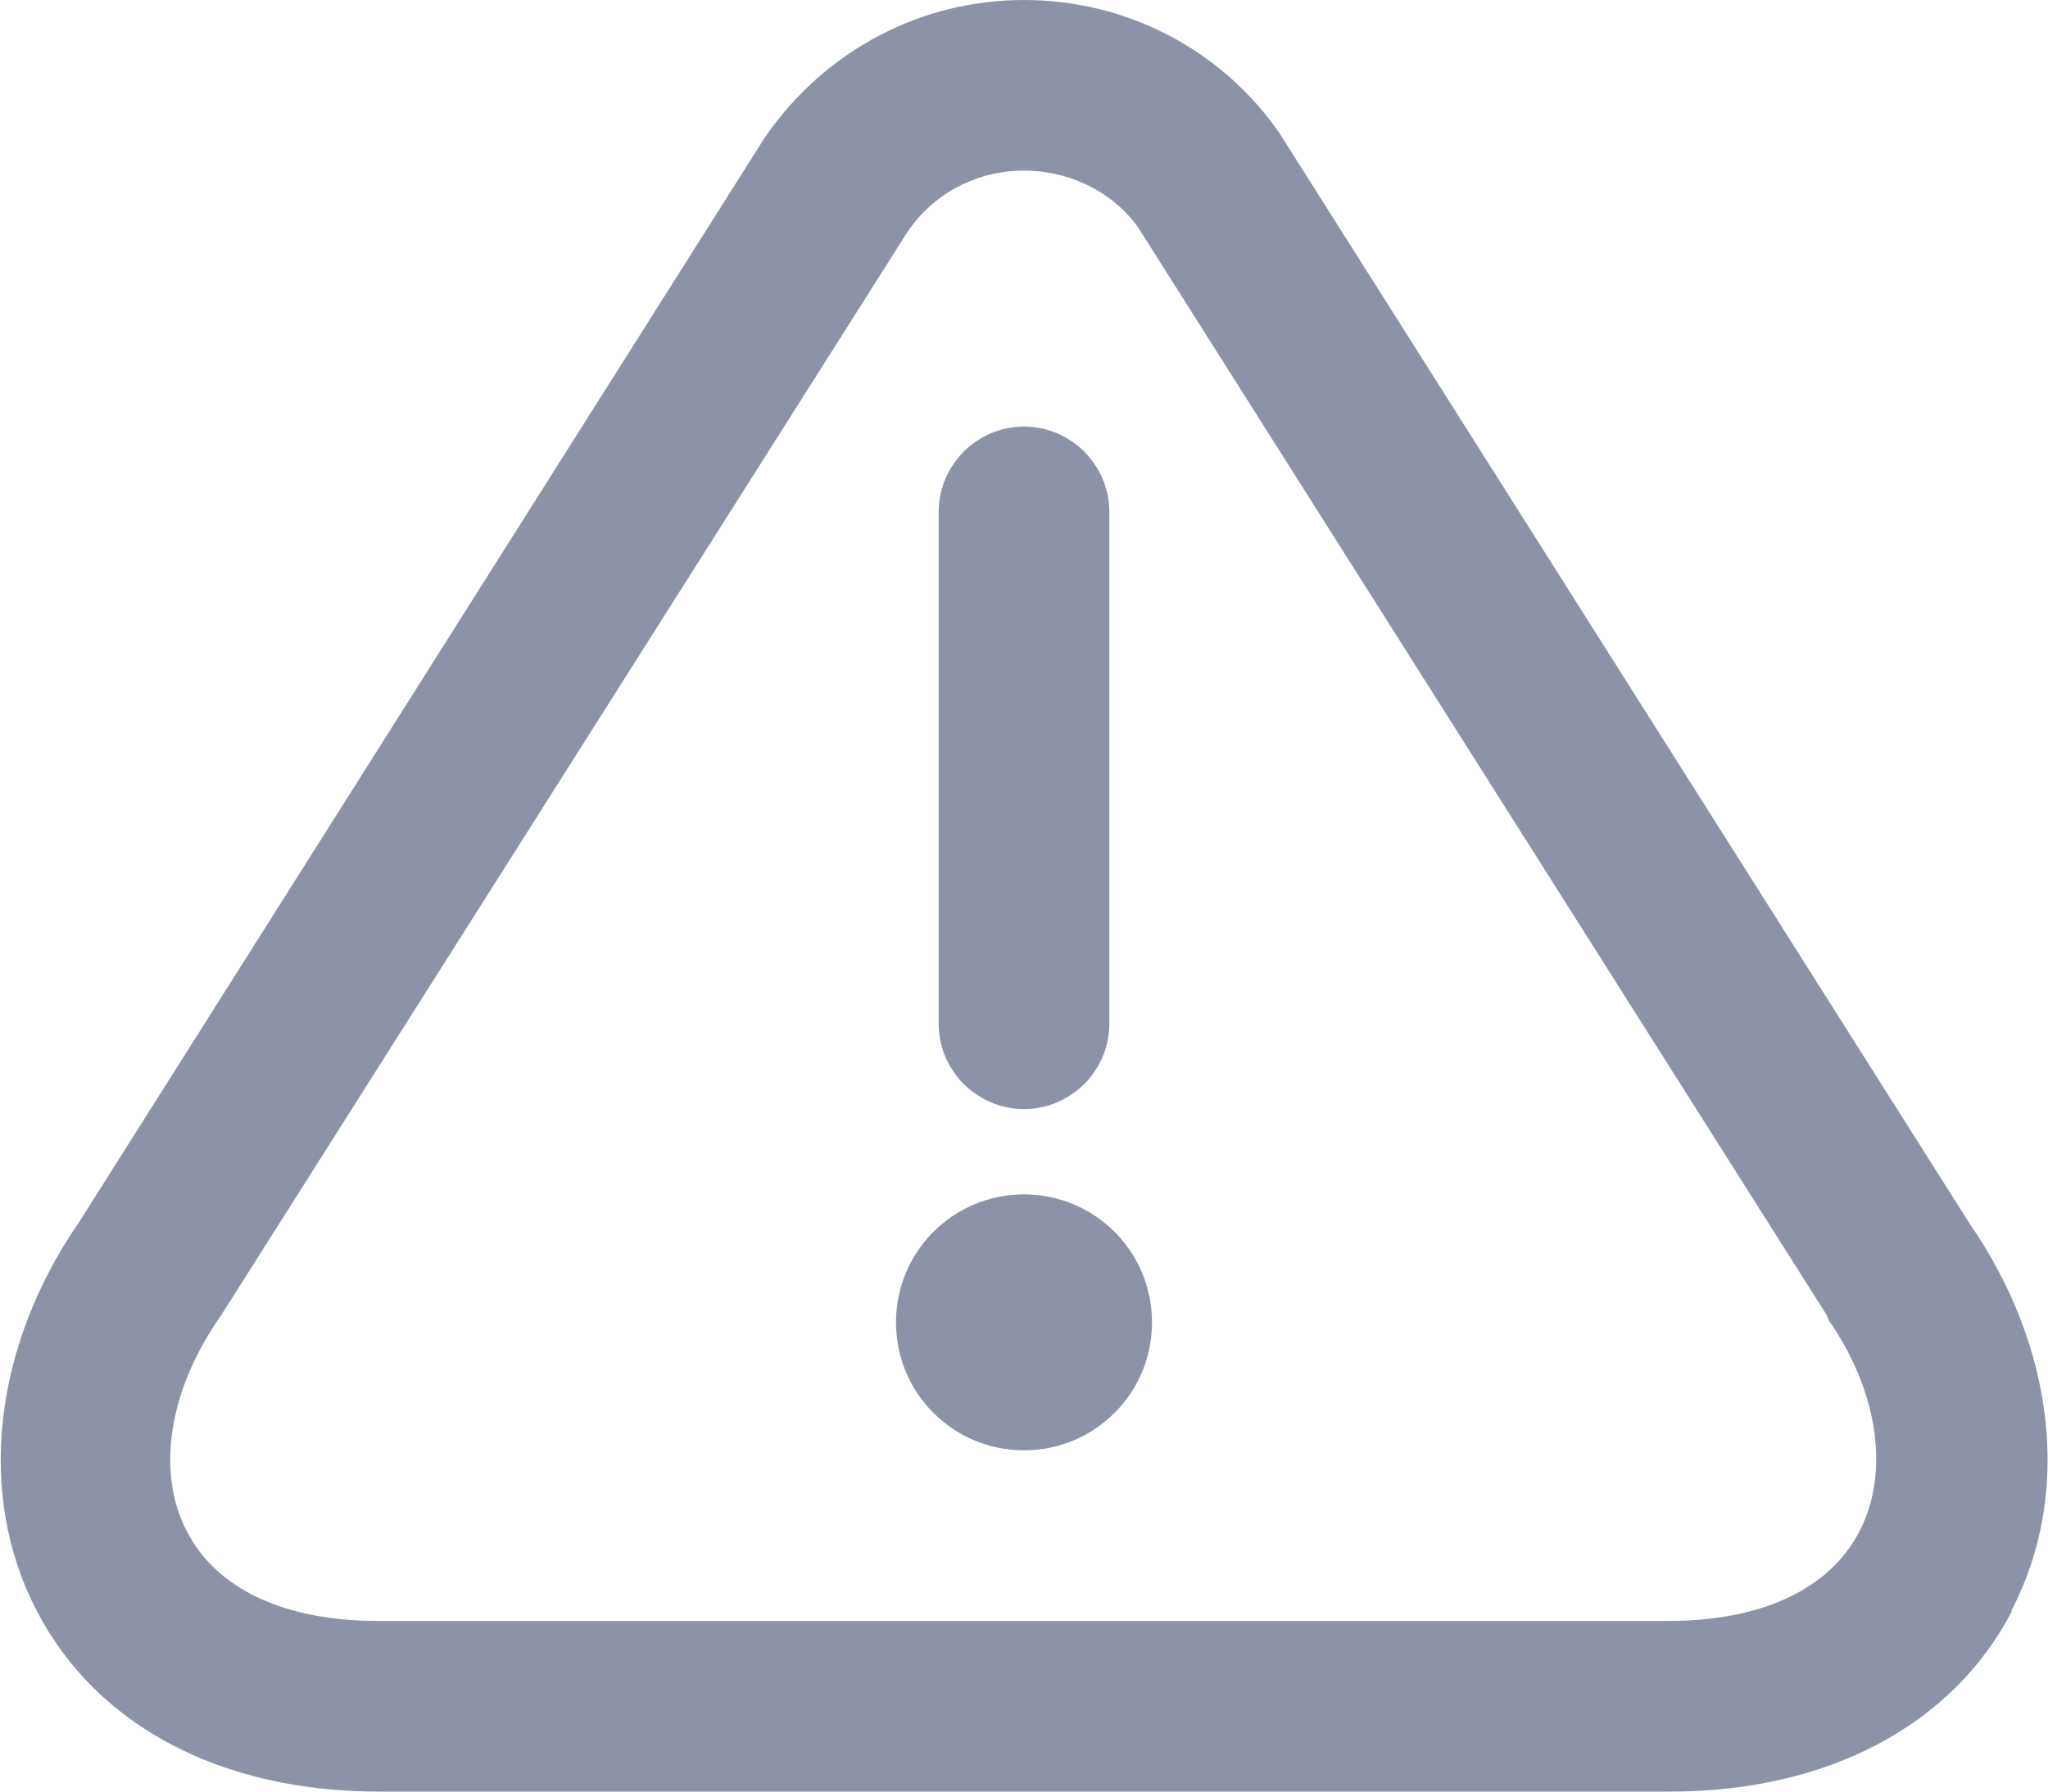
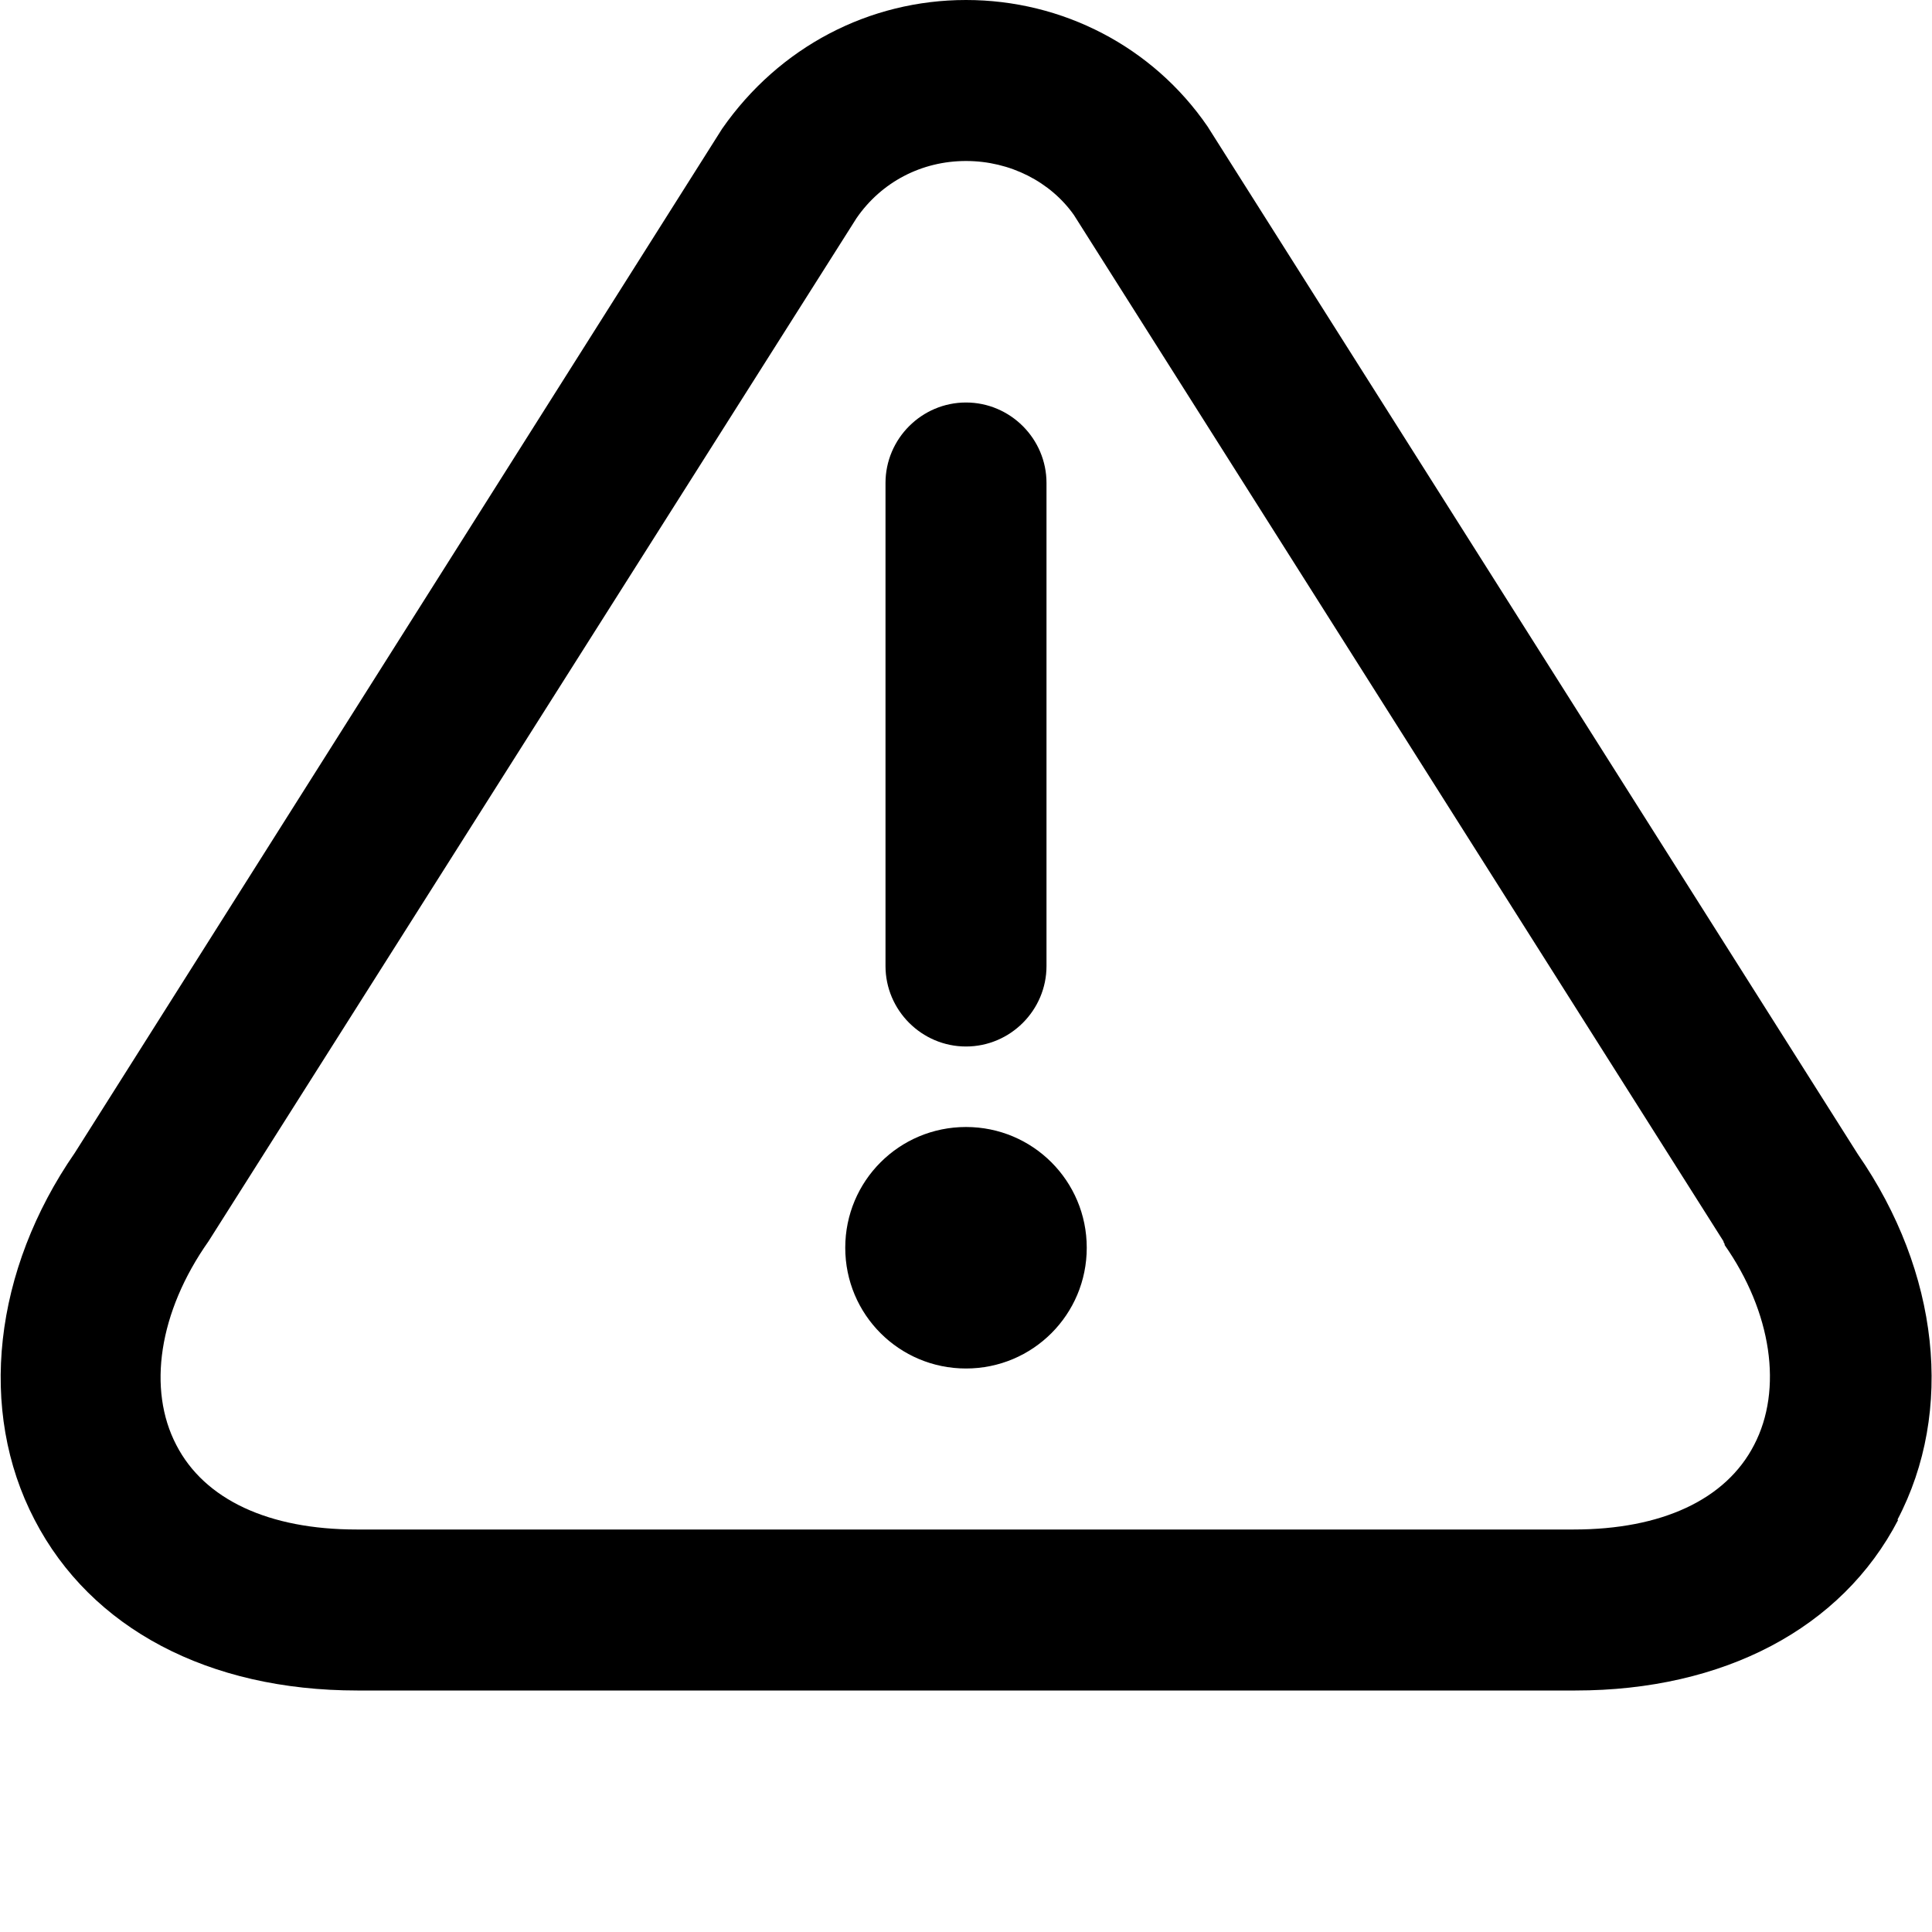
- <svg xmlns="http://www.w3.org/2000/svg" width="24" height="21" viewBox="0 0 24 21" fill="none">
-   <path d="M11 12V6C11 5.45 11.45 5 12 5C12.55 5 13 5.45 13 6V12C13 12.55 12.55 13 12 13C11.45 13 11 12.55 11 12ZM12 14C11.17 14 10.5 14.67 10.5 15.5C10.5 16.33 11.17 17 12 17C12.83 17 13.5 16.33 13.5 15.5C13.5 14.67 12.83 14 12 14ZM23.58 18.88C22.88 20.23 21.41 21 19.57 21H4.44C2.59 21 1.13 20.23 0.43 18.88C-0.28 17.52 -0.08 15.78 0.93 14.32L8.97 1.6C9.68 0.58 10.8 0 12 0C13.2 0 14.32 0.58 15 1.57L23.08 14.34C24.09 15.8 24.28 17.53 23.57 18.88H23.58ZM21.43 15.46C21.43 15.46 21.41 15.44 21.41 15.42L13.34 2.67C13.05 2.26 12.55 2 12 2C11.45 2 10.95 2.26 10.64 2.71L2.59 15.42C1.97 16.3 1.83 17.26 2.19 17.95C2.54 18.63 3.34 19 4.43 19H19.55C20.64 19 21.44 18.63 21.79 17.95C22.15 17.26 22.01 16.3 21.42 15.46H21.43Z" fill="#8D93A6" />
+ <svg xmlns="http://www.w3.org/2000/svg" fill="currentColor" viewBox="0 0 24 24">
+   <path d="M11 12V6C11 5.45 11.45 5 12 5C12.55 5 13 5.45 13 6V12C13 12.55 12.55 13 12 13C11.45 13 11 12.55 11 12ZM12 14C11.17 14 10.5 14.67 10.5 15.5C10.5 16.33 11.17 17 12 17C12.83 17 13.5 16.33 13.5 15.5C13.5 14.67 12.83 14 12 14ZM23.58 18.88C22.88 20.23 21.41 21 19.57 21H4.44C2.59 21 1.13 20.23 0.43 18.88C-0.28 17.52 -0.08 15.78 0.93 14.32L8.97 1.6C9.68 0.58 10.8 0 12 0C13.2 0 14.32 0.58 15 1.57L23.08 14.34C24.09 15.8 24.28 17.53 23.57 18.88H23.58ZM21.43 15.46C21.43 15.46 21.41 15.44 21.41 15.42L13.34 2.67C13.05 2.26 12.55 2 12 2C11.45 2 10.95 2.26 10.64 2.71L2.59 15.42C1.97 16.3 1.83 17.26 2.19 17.95C2.54 18.63 3.34 19 4.43 19H19.55C20.64 19 21.44 18.63 21.79 17.95C22.15 17.26 22.01 16.3 21.42 15.46H21.43Z" />
</svg>
